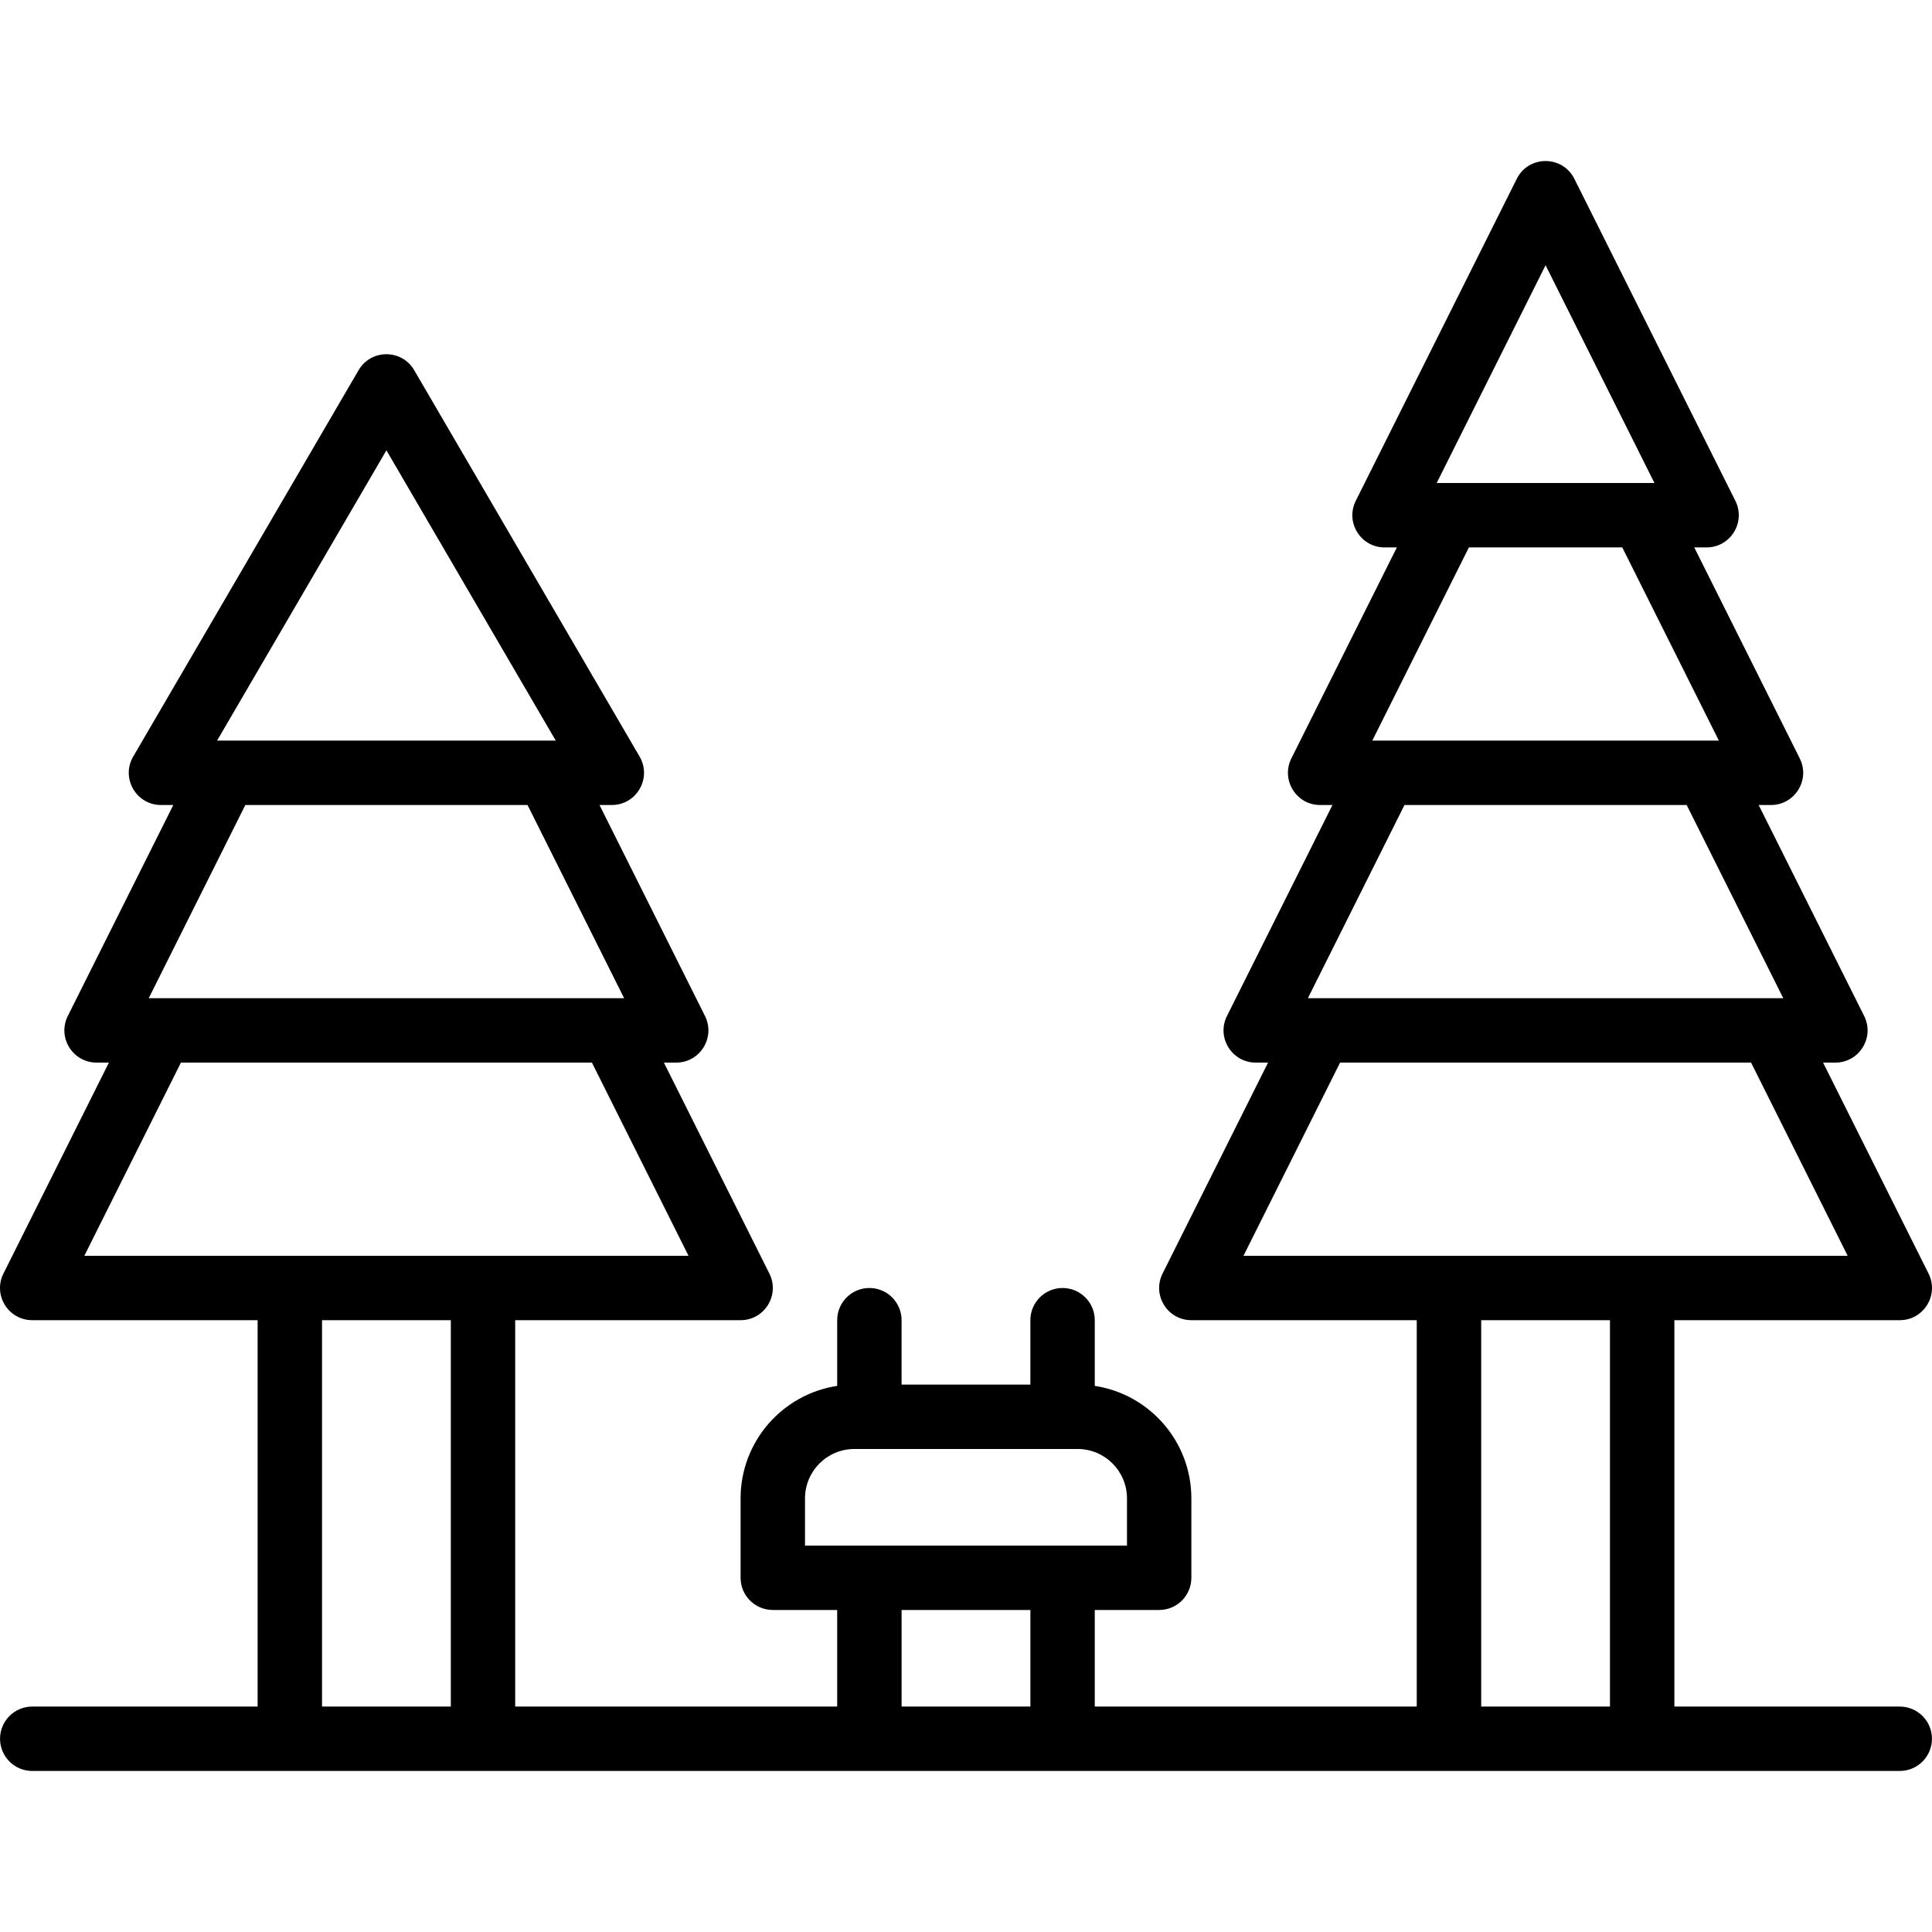
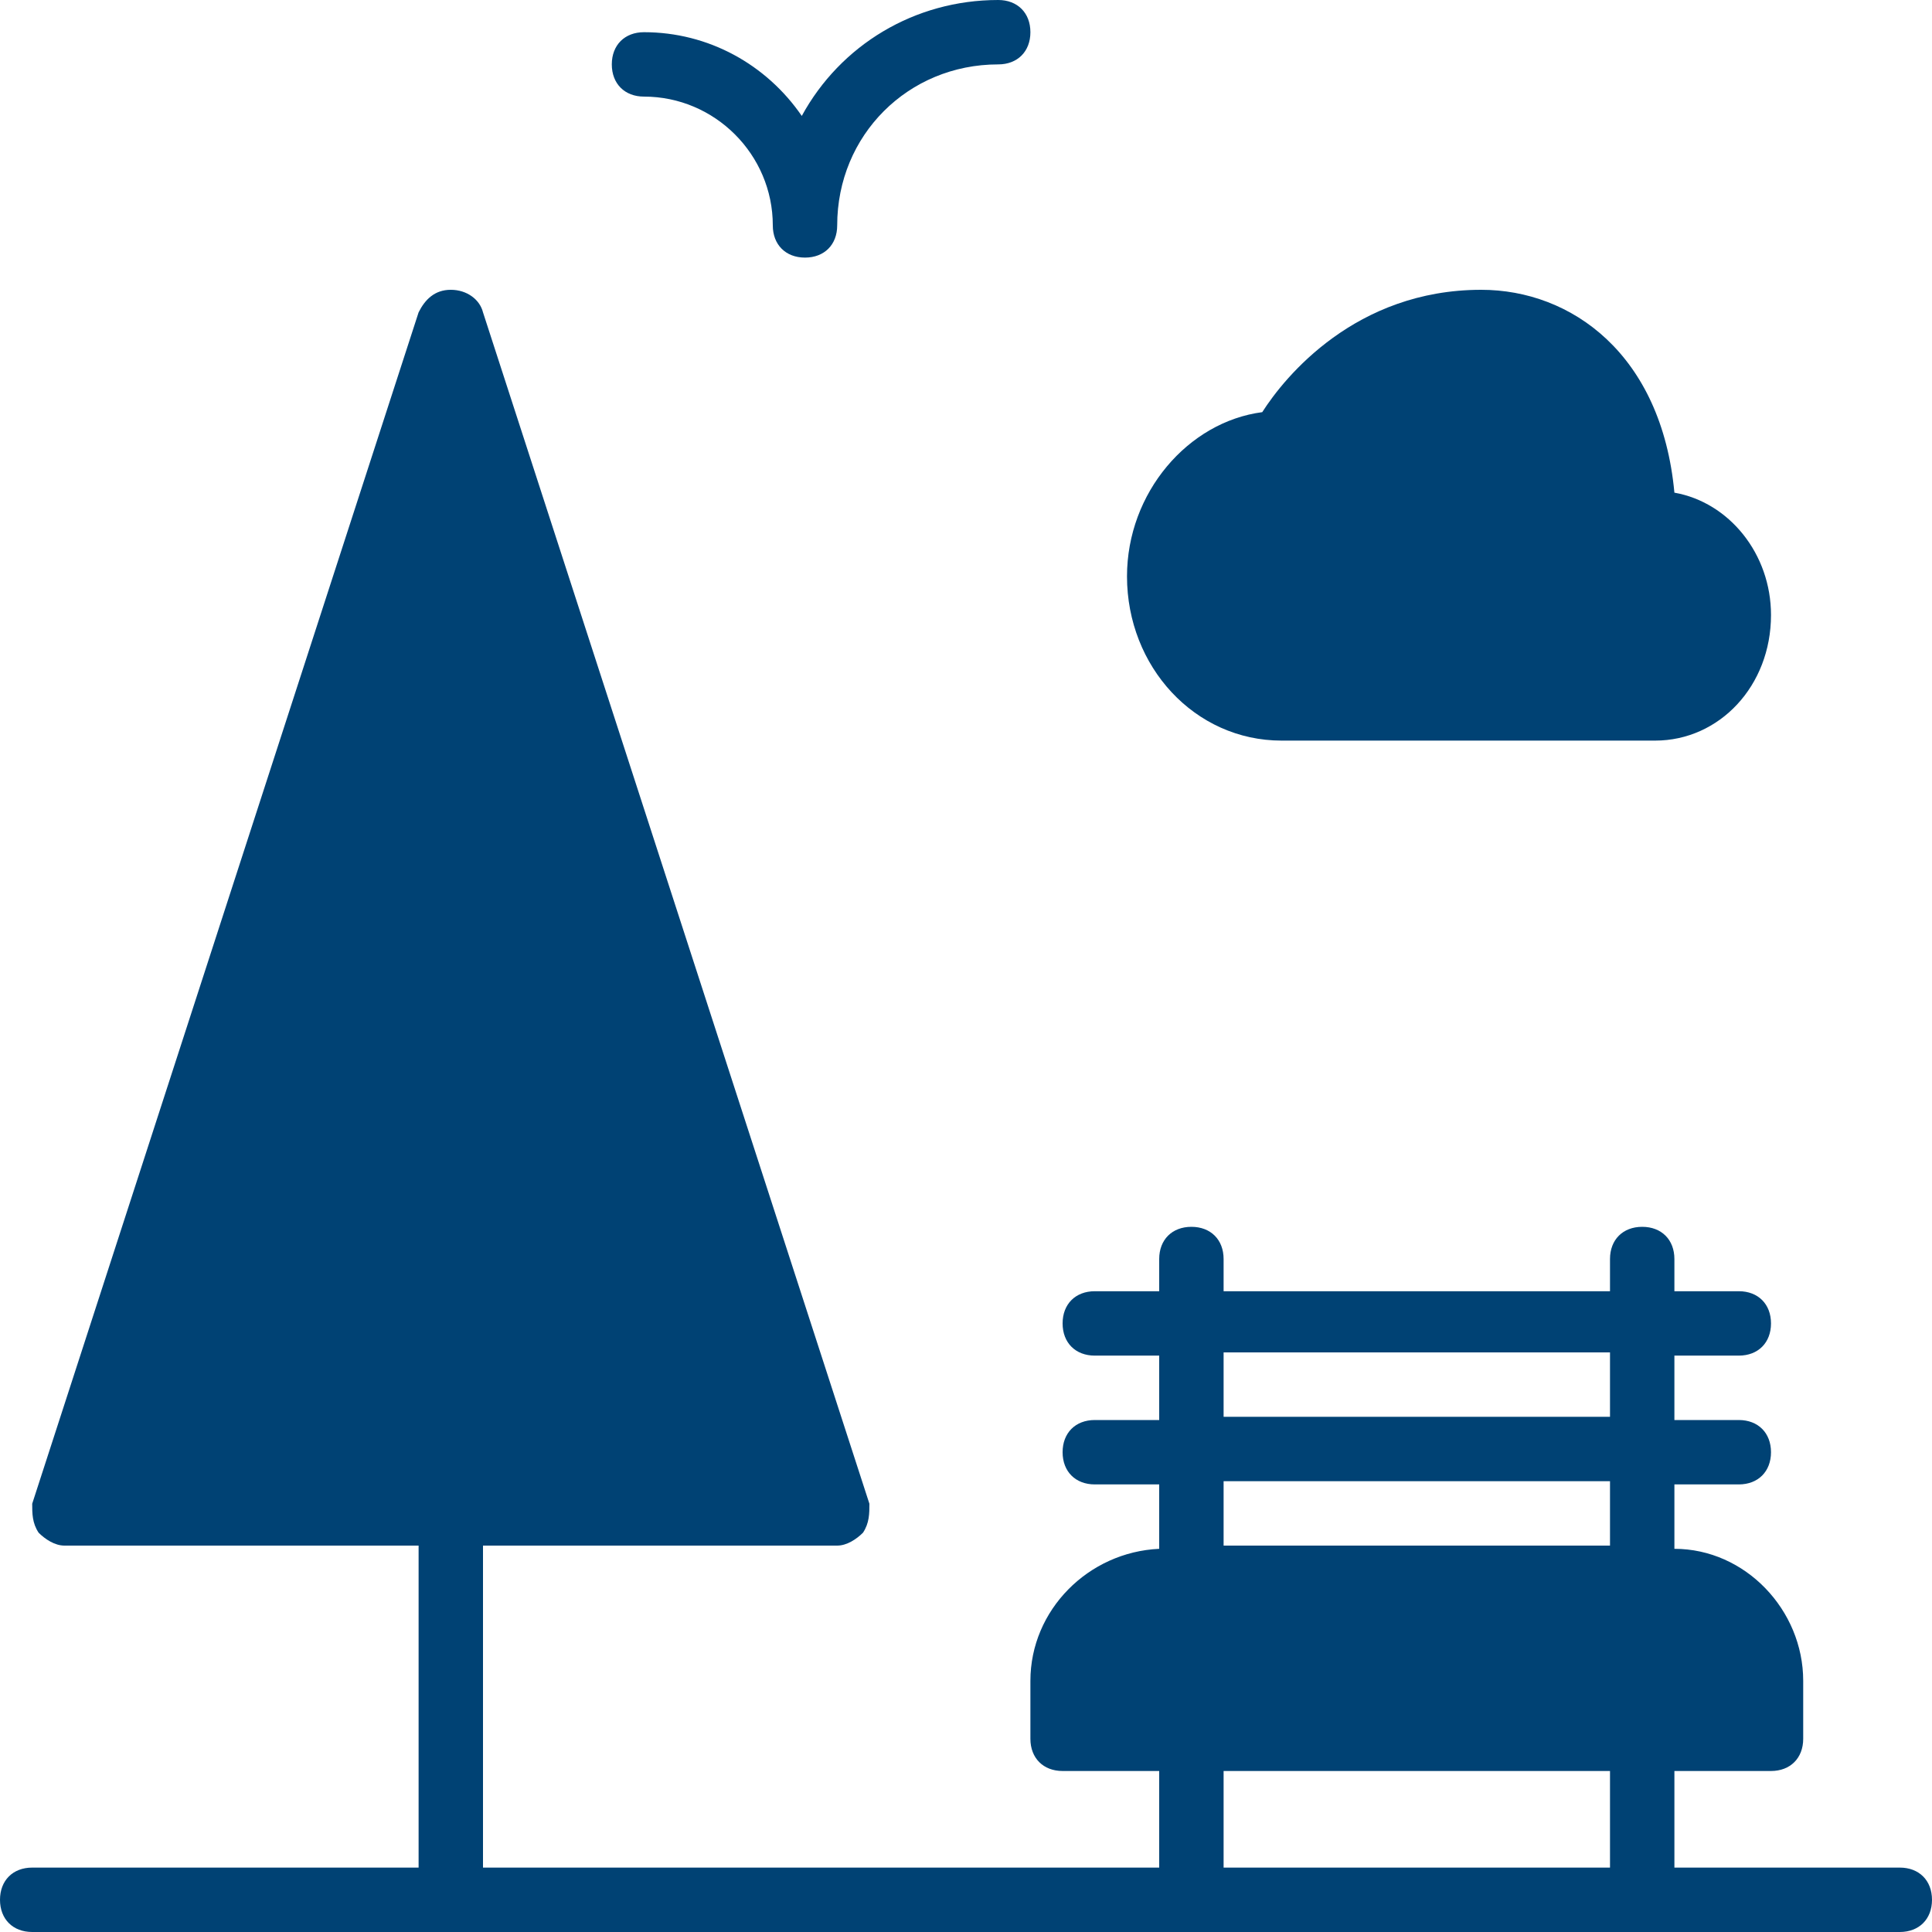
- <svg xmlns="http://www.w3.org/2000/svg" fill="#000000" height="800px" width="800px" version="1.1" id="Layer_1" viewBox="0 0 512.022 512.022" xml:space="preserve">
+ <svg xmlns="http://www.w3.org/2000/svg" fill="#004274" height="800px" width="800px" version="1.1" id="Layer_1" viewBox="0 0 512 512" xml:space="preserve">
  <g id="SVGRepo_bgCarrier" stroke-width="0" />
  <g id="SVGRepo_tracerCarrier" stroke-linecap="round" stroke-linejoin="round" />
  <g id="SVGRepo_iconCarrier">
-     <g transform="translate(-1 -1)">
+     <g transform="translate(0 -1)">
      <g>
-         <path d="M504.478,453.278h-59.733v-102.4h59.733c6.344,0,10.469-6.676,7.632-12.35l-27.959-55.917h3.259 c6.344,0,10.469-6.676,7.632-12.35l-27.959-55.917h3.259c6.344,0,10.469-6.676,7.632-12.35l-27.959-55.917h3.259 c6.344,0,10.469-6.676,7.633-12.35l-42.667-85.333c-3.145-6.289-12.12-6.289-15.265,0l-42.667,85.333 c-2.837,5.674,1.289,12.35,7.632,12.35h3.259l-27.958,55.917c-2.837,5.674,1.289,12.35,7.632,12.35h3.259l-27.959,55.917 c-2.837,5.674,1.289,12.35,7.632,12.35h3.259l-27.959,55.917c-2.837,5.674,1.289,12.35,7.632,12.35h59.733v102.4h-85.333v-25.6 h17.067c4.713,0,8.533-3.82,8.533-8.533v-21.026c0-15.113-11.104-27.626-25.6-29.829v-17.411c0-4.713-3.82-8.533-8.533-8.533 s-8.533,3.82-8.533,8.533v17.067h-34.133v-17.067c0-4.713-3.82-8.533-8.533-8.533s-8.533,3.82-8.533,8.533v17.411 c-14.496,2.203-25.6,14.716-25.6,29.829v21.026c0,4.713,3.82,8.533,8.533,8.533h17.067v25.6h-85.333v-102.4h59.733 c6.344,0,10.469-6.676,7.632-12.35l-27.959-55.917h3.259c6.344,0,10.469-6.676,7.632-12.35l-27.959-55.917h3.259 c6.586,0,10.689-7.144,7.371-12.833l-59.733-102.4c-3.293-5.645-11.449-5.645-14.742,0l-59.733,102.4 c-3.318,5.689,0.785,12.833,7.371,12.833h3.259l-27.959,55.917c-2.837,5.674,1.289,12.35,7.632,12.35h3.259L1.912,338.528 c-2.837,5.674,1.289,12.35,7.632,12.35h59.733v102.4H9.544c-4.713,0-8.533,3.82-8.533,8.533s3.82,8.533,8.533,8.533h494.933 c4.713,0,8.533-3.82,8.533-8.533S509.191,453.278,504.478,453.278z M410.611,71.292l28.859,57.719h-3.259h-51.2h-3.259 L410.611,71.292z M390.285,146.078h40.652l25.6,51.2h-3.259h-85.333h-3.259L390.285,146.078z M373.218,214.344h74.786l25.6,51.2 h-3.259H350.878h-3.259L373.218,214.344z M356.152,282.611H465.07l25.6,51.2h-54.426c-0.011,0-0.022-0.002-0.034-0.002h-51.2 c-0.011,0-0.022,0.002-0.034,0.002h-54.426L356.152,282.611z M427.678,350.878v102.398h-34.133V350.878H427.678z M103.411,120.347 l44.876,76.931h-2.21H60.744h-2.21L103.411,120.347z M66.018,214.344h74.786l25.6,51.2h-3.259H43.678h-3.259L66.018,214.344z M48.952,282.611H157.87l25.6,51.2h-54.426c-0.011,0-0.022-0.002-0.034-0.002h-51.2c-0.011,0-0.022,0.002-0.034,0.002H23.352 L48.952,282.611z M120.478,350.878v102.398H86.344V350.878H120.478z M214.344,398.118c0-7.242,5.865-13.107,13.107-13.107h59.119 c7.242,0,13.107,5.865,13.107,13.107v12.493h-85.333V398.118z M239.944,427.678h34.133v25.6h-34.133V427.678z" />
+         <g>
+           <path d="M339.627,197.267h98.987c17.067,0,30.72-14.507,30.72-33.28c0-16.213-11.093-29.867-25.6-32.427 c-3.413-36.693-27.307-53.76-51.2-53.76c-33.28,0-52.053,23.04-58.027,32.427c-19.627,2.56-35.84,21.333-35.84,43.52 C298.667,177.64,316.587,197.267,339.627,197.267z" />
+           <path d="M170.667,26.6c18.773,0,34.133,15.36,34.133,34.133c0,5.12,3.413,8.533,8.533,8.533c5.12,0,8.533-3.413,8.533-8.533 c0-23.893,18.773-42.667,42.667-42.667c5.12,0,8.533-3.413,8.533-8.533S269.653,1,264.533,1 c-22.187,0-41.813,11.947-52.053,30.72c-9.387-13.653-24.747-22.187-41.813-22.187c-5.12,0-8.533,3.413-8.533,8.533 S165.547,26.6,170.667,26.6z" />
+           <path d="M503.467,495.933h-59.733v-25.6h25.6c5.12,0,8.533-3.413,8.533-8.533v-15.36c0-18.773-15.36-34.987-34.133-34.987 v-17.067H460.8c5.12,0,8.533-3.413,8.533-8.533s-3.413-8.533-8.533-8.533h-17.067v-17.067H460.8c5.12,0,8.533-3.413,8.533-8.533 s-3.413-8.533-8.533-8.533h-17.067v-8.533c0-5.12-3.413-8.533-8.533-8.533s-8.533,3.413-8.533,8.533v8.533h-102.4v-8.533 c0-5.12-3.413-8.533-8.533-8.533s-8.533,3.413-8.533,8.533v8.533h-17.067c-5.12,0-8.533,3.413-8.533,8.533 s3.413,8.533,8.533,8.533H307.2v17.067h-17.067c-5.12,0-8.533,3.413-8.533,8.533s3.413,8.533,8.533,8.533H307.2v17.067 c-18.773,0.853-34.133,16.213-34.133,34.987v15.36c0,5.12,3.413,8.533,8.533,8.533h25.6v25.6H128V410.6h93.867 c2.56,0,5.12-1.707,6.827-3.413c1.707-2.56,1.707-5.12,1.707-7.68L128,83.773c-0.853-3.413-4.267-5.973-8.533-5.973 s-6.827,2.56-8.533,5.973L8.533,399.507c0,2.56,0,5.12,1.707,7.68c1.707,1.707,4.267,3.413,6.827,3.413h93.867v85.333H8.533 c-5.12,0-8.533,3.413-8.533,8.533S3.413,513,8.533,513h494.933c5.12,0,8.533-3.413,8.533-8.533S508.587,495.933,503.467,495.933z M426.667,495.933h-102.4v-25.6h102.4V495.933z M426.667,410.6h-102.4v-17.067h102.4V410.6z M426.667,376.467h-102.4V359.4h102.4 V376.467z" />
+         </g>
      </g>
    </g>
  </g>
</svg>
